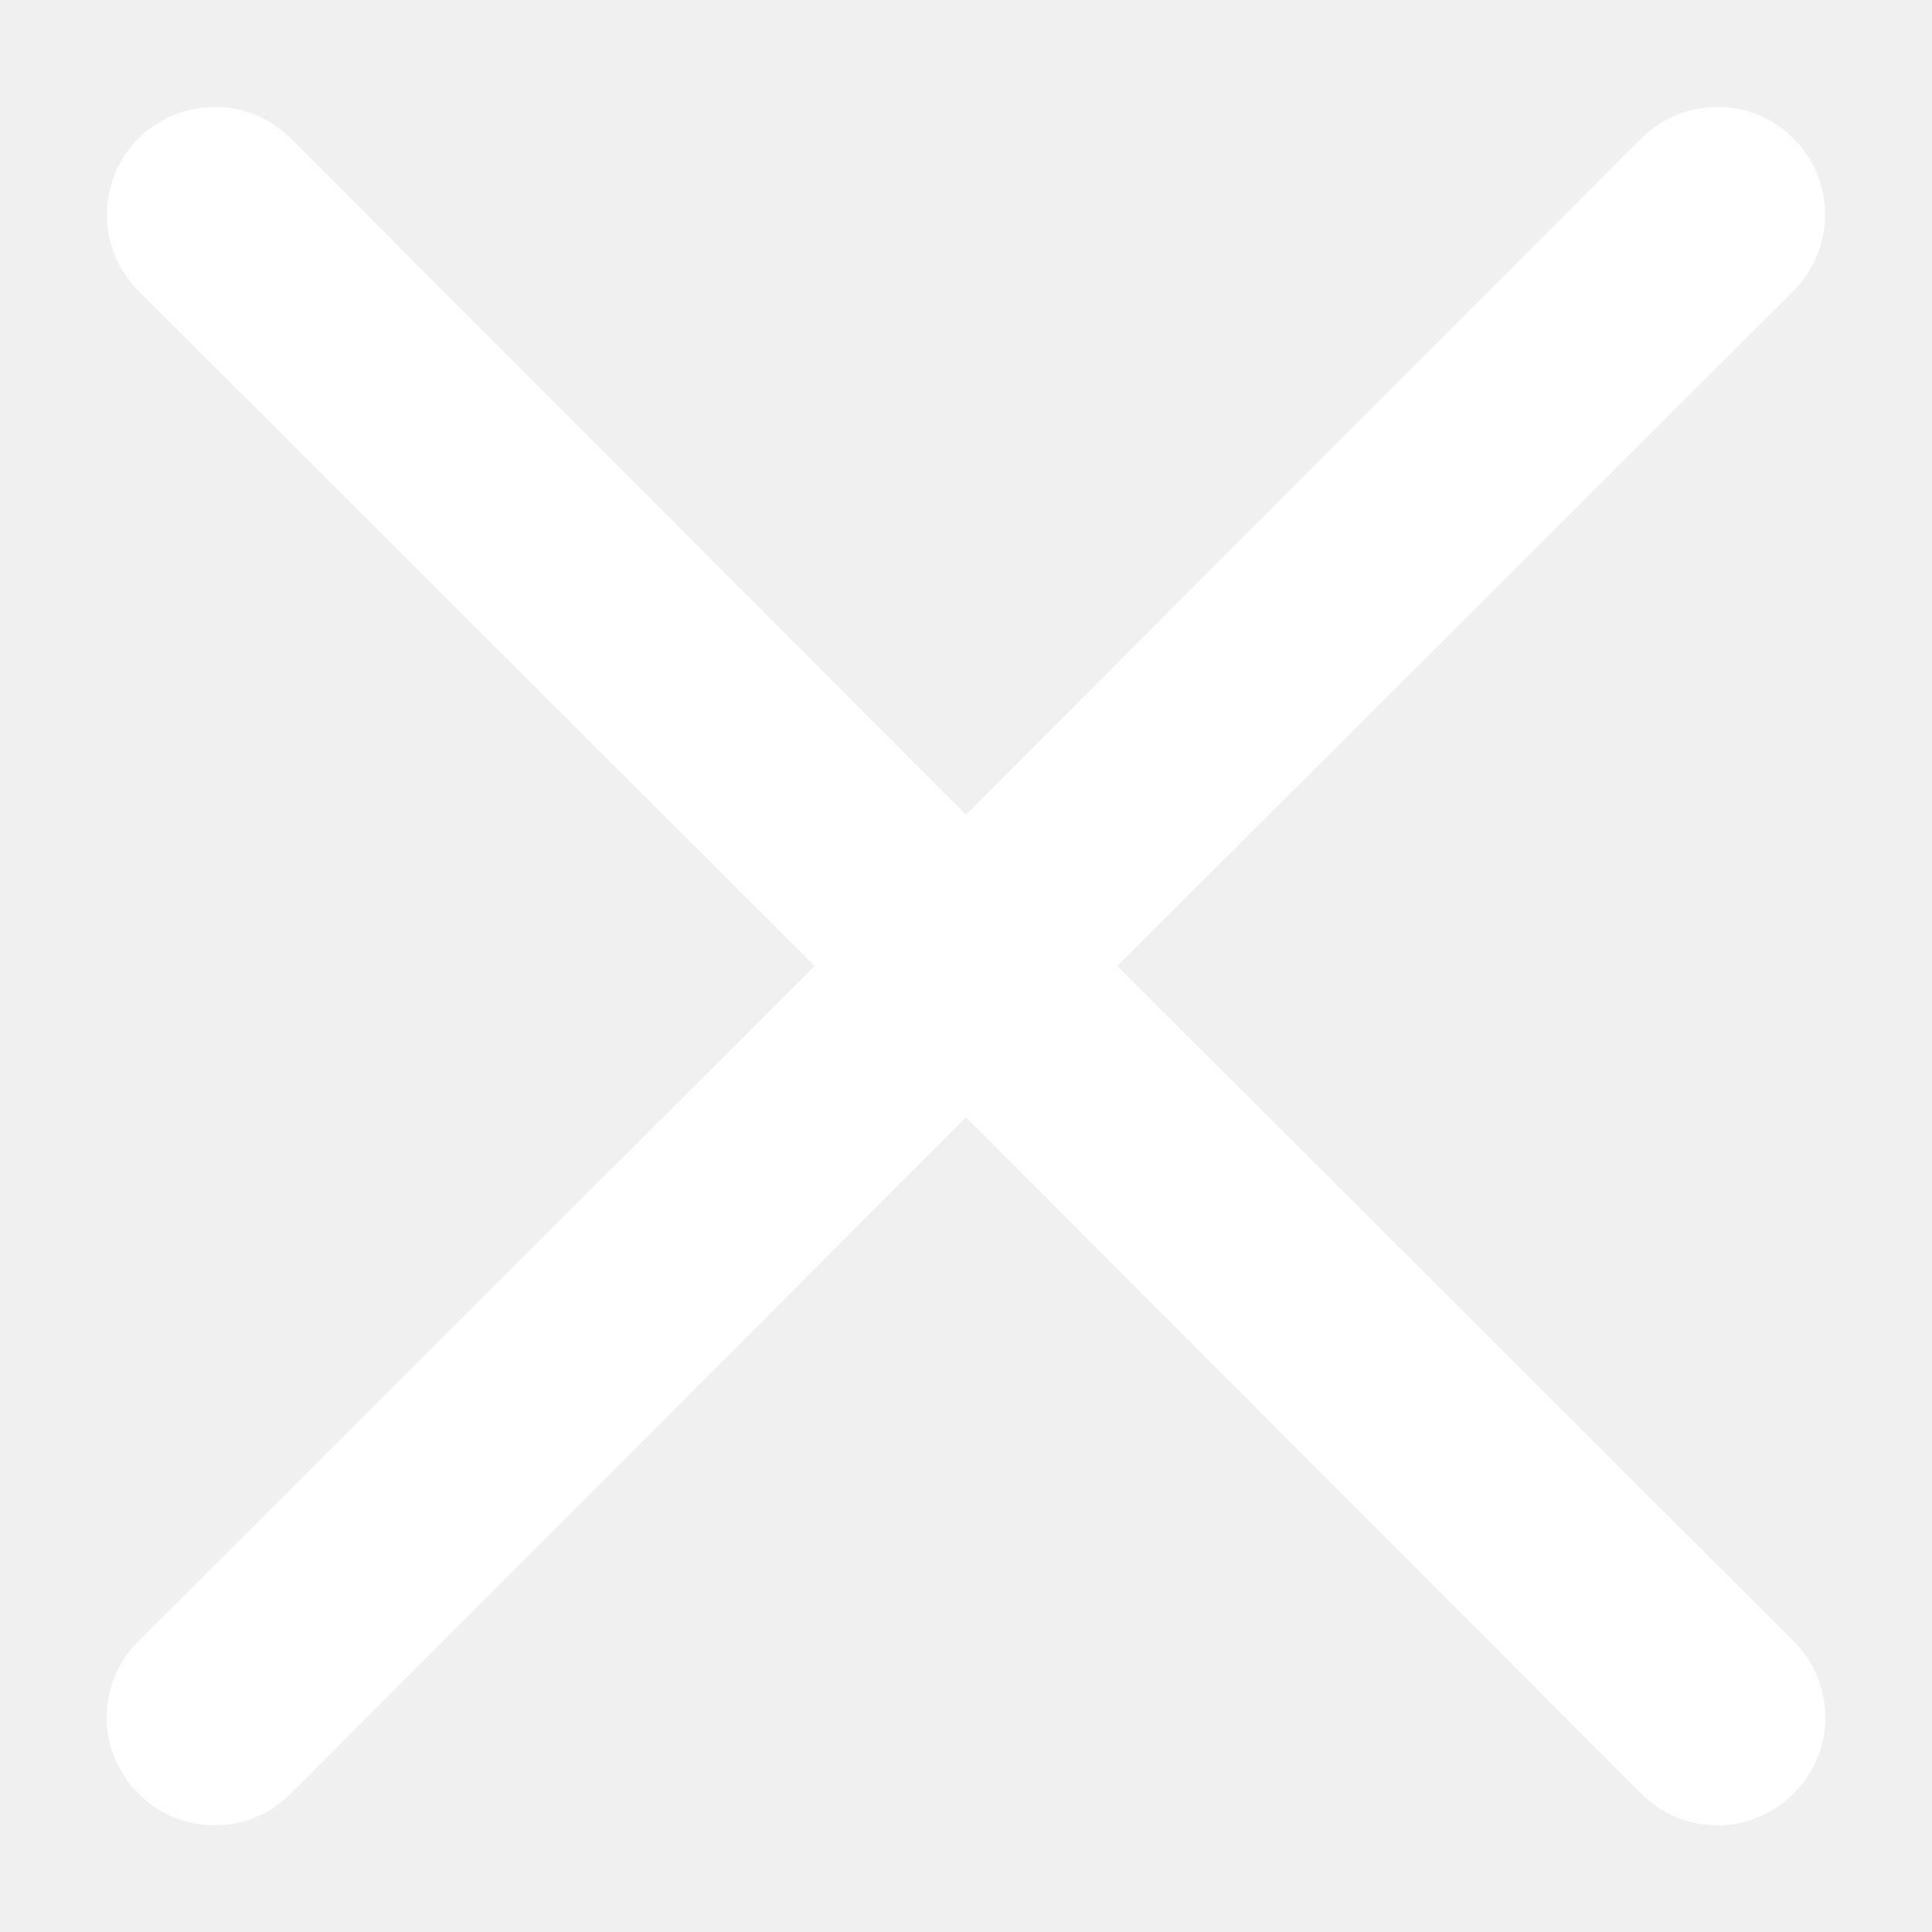
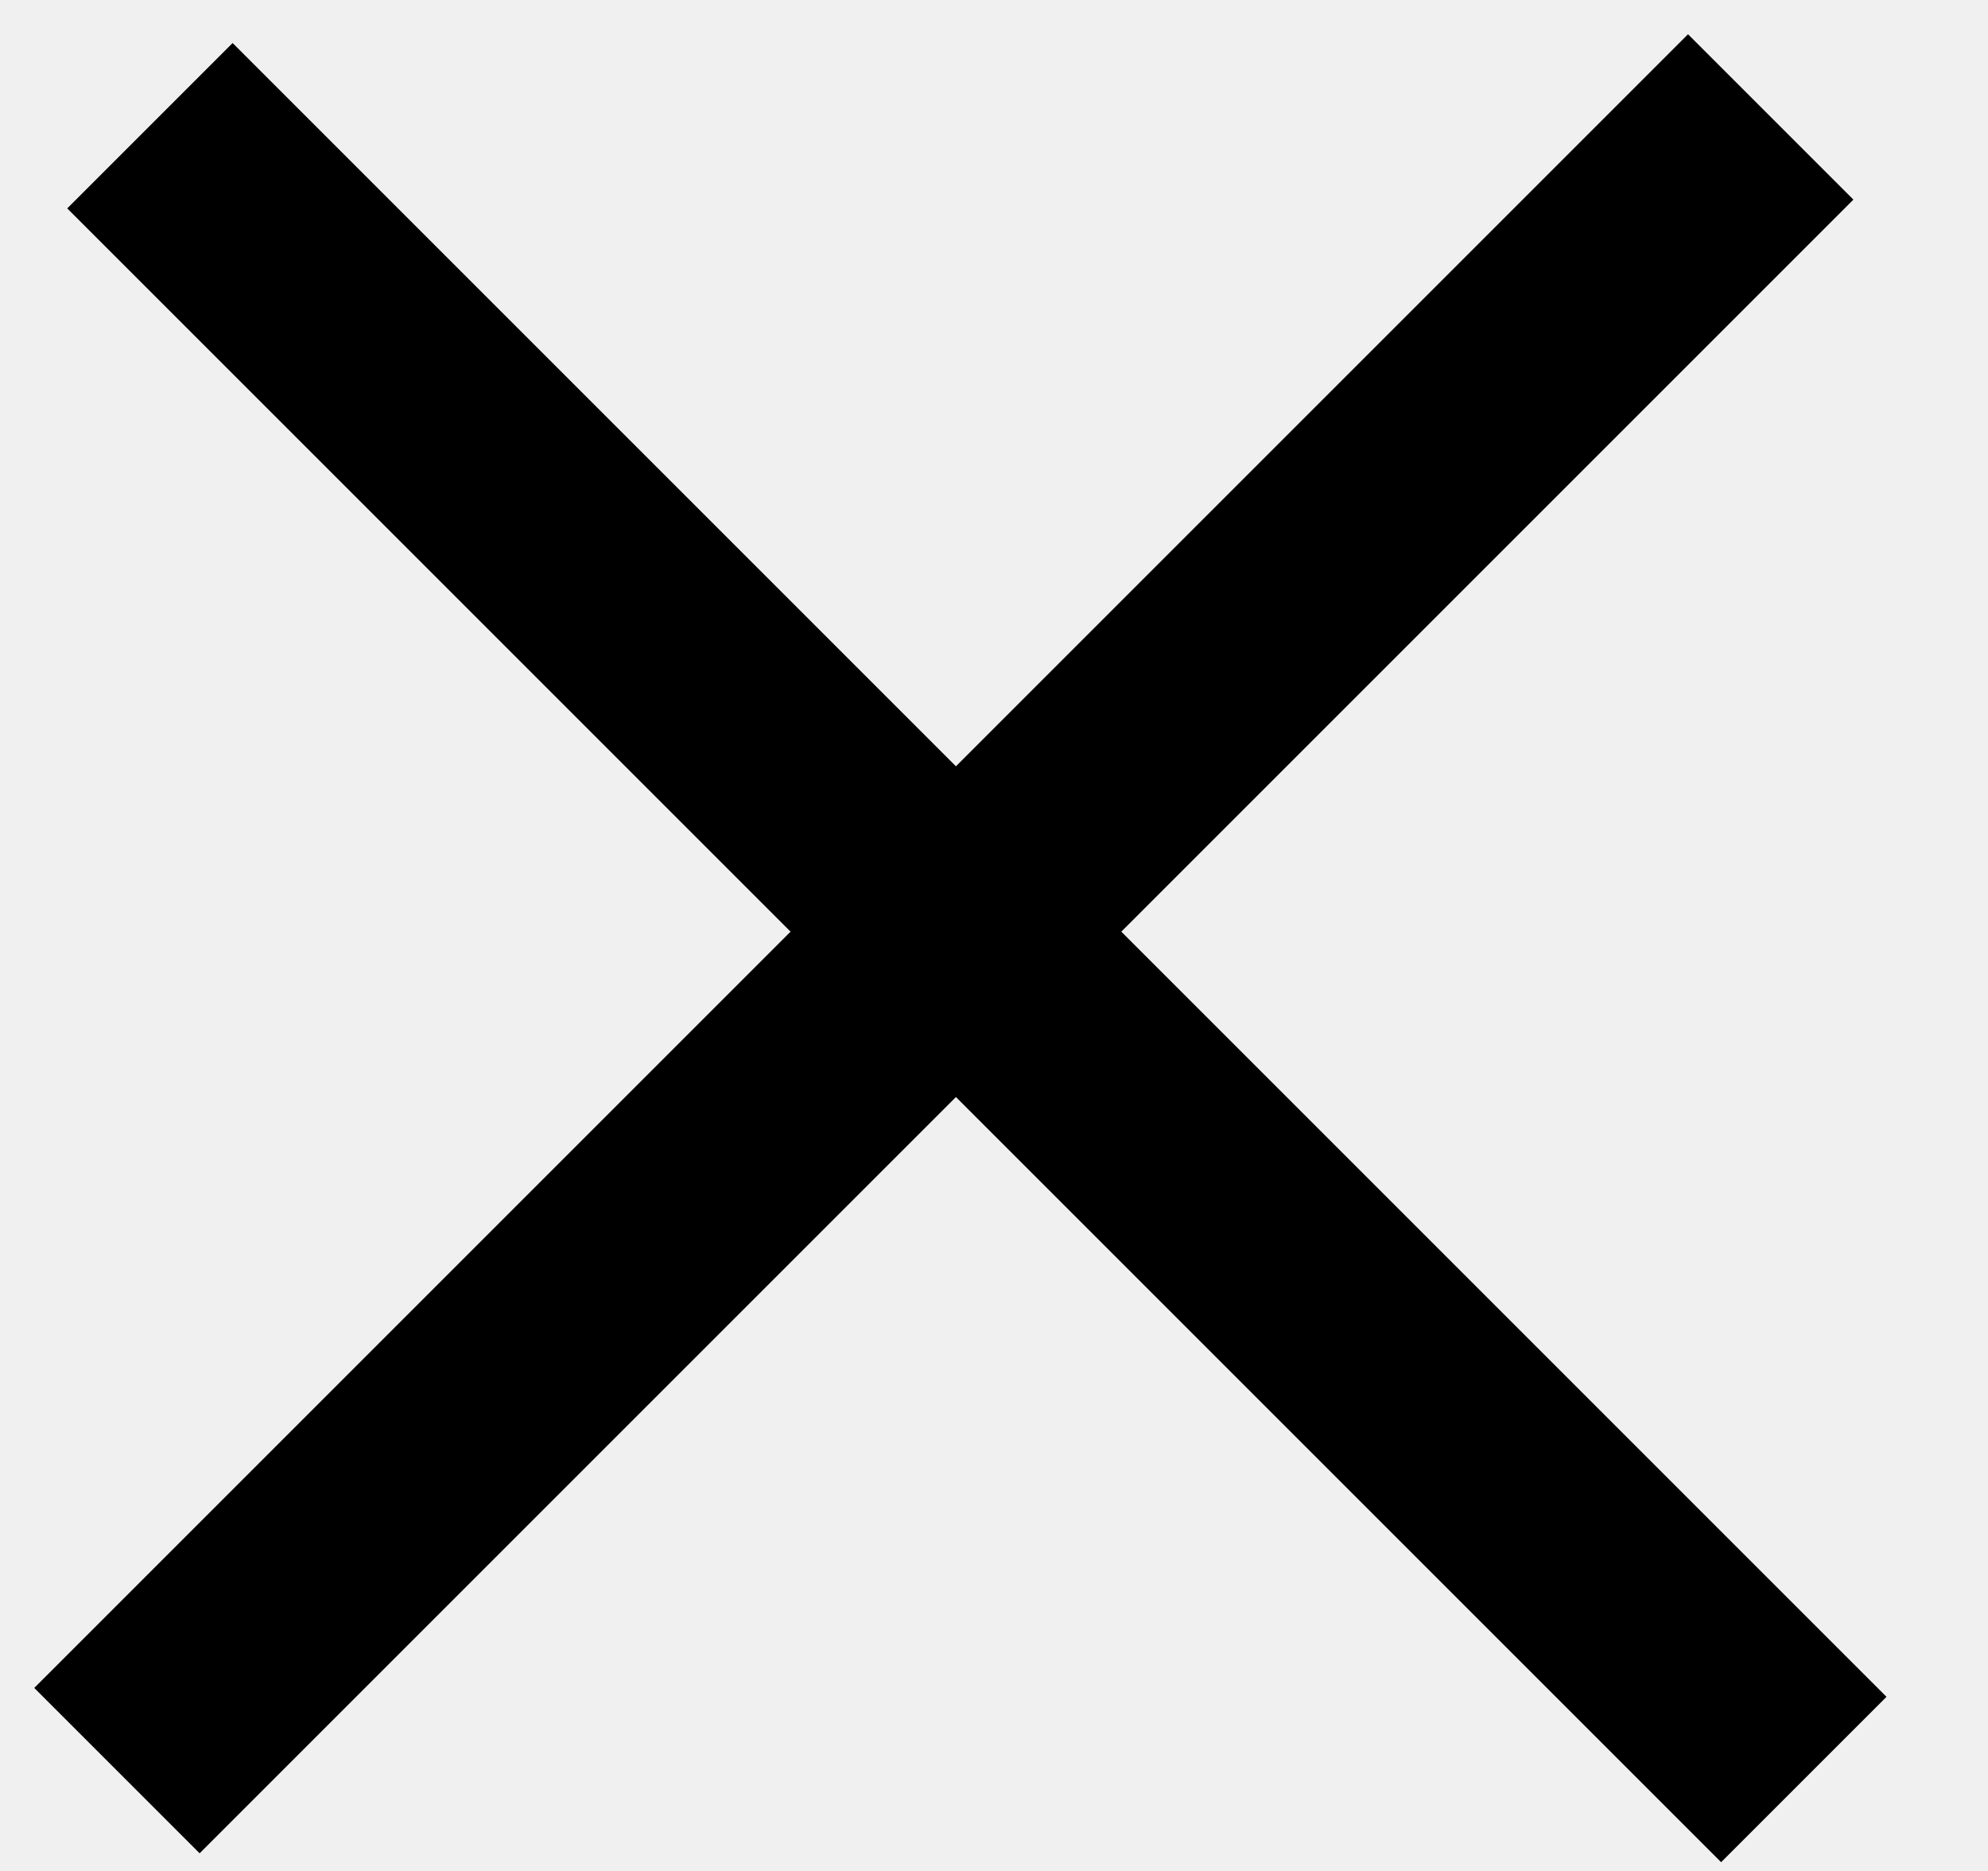
- <svg xmlns="http://www.w3.org/2000/svg" width="18" height="18" viewBox="0 0 18 18" fill="#FFF">
-   <path d="M10.41 9L16.71 2.71C16.898 2.522 17.004 2.266 17.004 2C17.004 1.734 16.898 1.478 16.71 1.29C16.522 1.102 16.266 0.996 16 0.996C15.734 0.996 15.478 1.102 15.29 1.29L9 7.59L2.71 1.29C2.522 1.102 2.266 0.996 2 0.996C1.734 0.996 1.478 1.102 1.29 1.29C1.102 1.478 0.996 1.734 0.996 2C0.996 2.266 1.102 2.522 1.29 2.71L7.59 9L1.29 15.29C1.196 15.383 1.122 15.494 1.071 15.615C1.02 15.737 0.994 15.868 0.994 16C0.994 16.132 1.02 16.263 1.071 16.385C1.122 16.506 1.196 16.617 1.29 16.71C1.383 16.804 1.494 16.878 1.615 16.929C1.737 16.98 1.868 17.006 2 17.006C2.132 17.006 2.263 16.98 2.385 16.929C2.506 16.878 2.617 16.804 2.71 16.71L9 10.41L15.29 16.71C15.383 16.804 15.493 16.878 15.615 16.929C15.737 16.98 15.868 17.006 16 17.006C16.132 17.006 16.263 16.98 16.384 16.929C16.506 16.878 16.617 16.804 16.71 16.71C16.804 16.617 16.878 16.506 16.929 16.385C16.98 16.263 17.006 16.132 17.006 16C17.006 15.868 16.98 15.737 16.929 15.615C16.878 15.494 16.804 15.383 16.71 15.29L10.41 9Z" fill="#FFFFFF" />
+ <svg xmlns="http://www.w3.org/2000/svg" width="17" height="16" viewBox="0 0 17 16" fill="none">
+   <path d="M1.282 1.075L15.425 15.218" stroke="black" stroke-width="2" />
+   <path d="M1 15.142L15.142 1" stroke="black" stroke-width="2" />
</svg>
